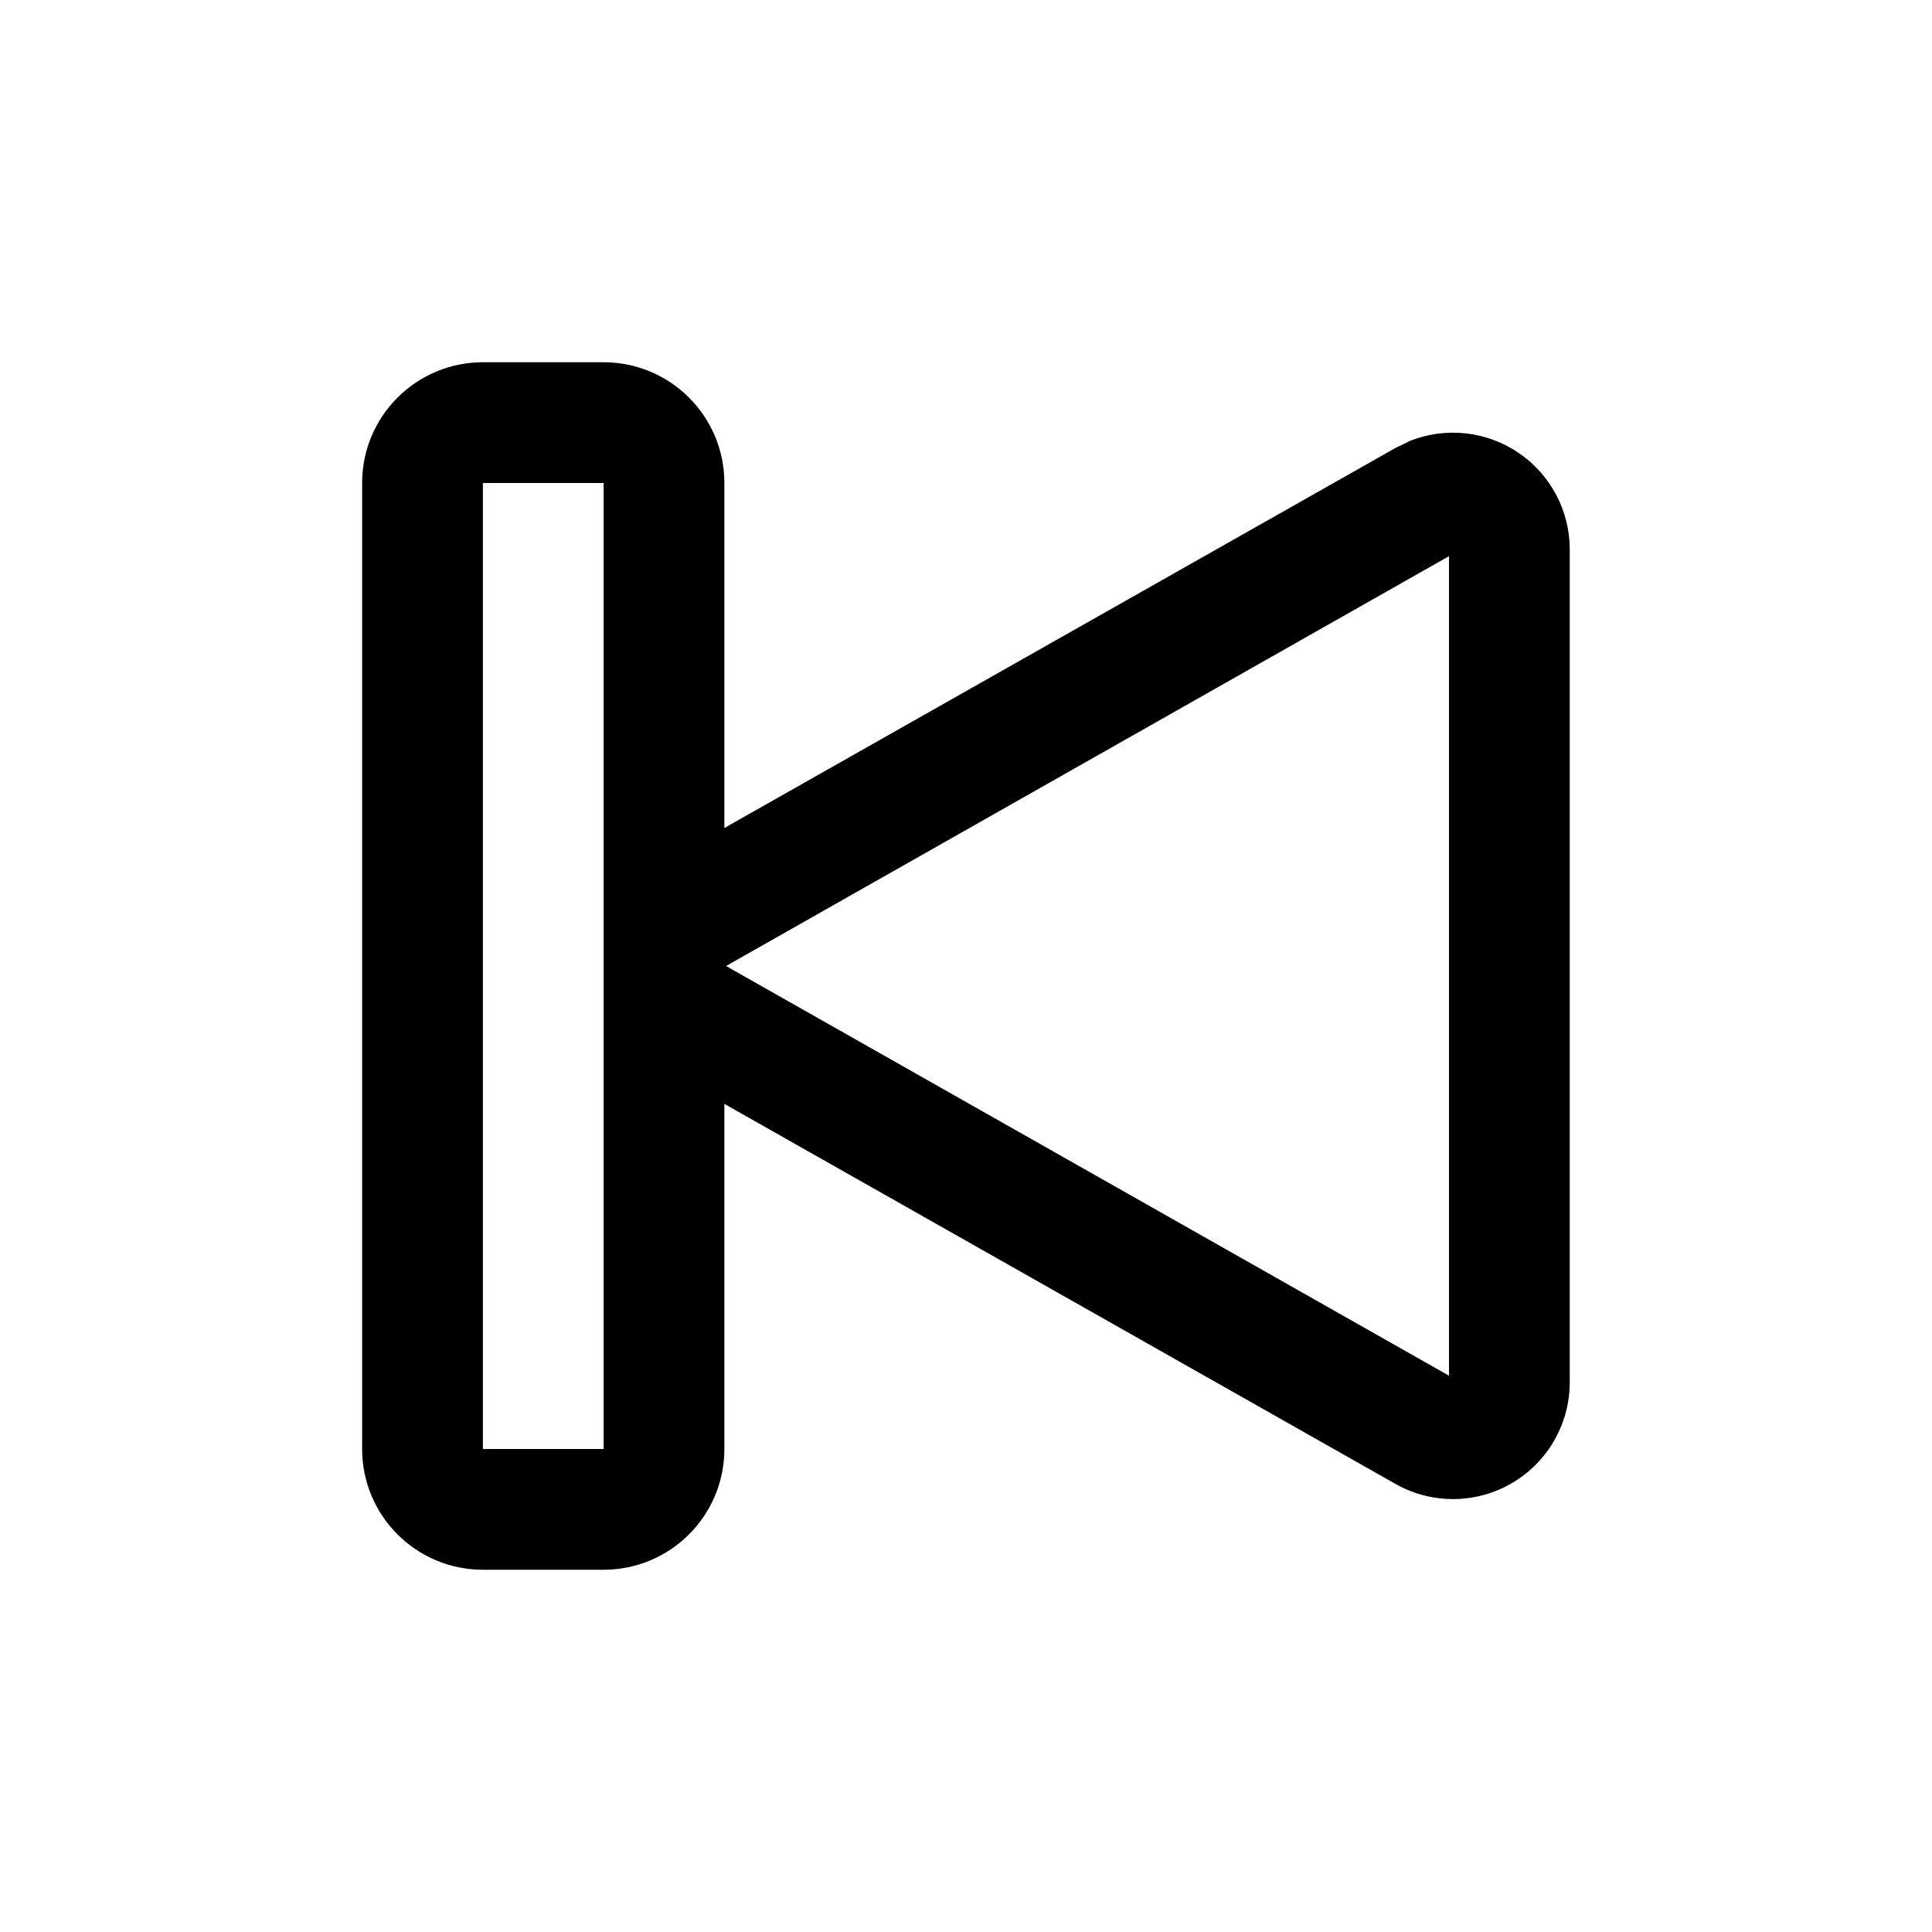
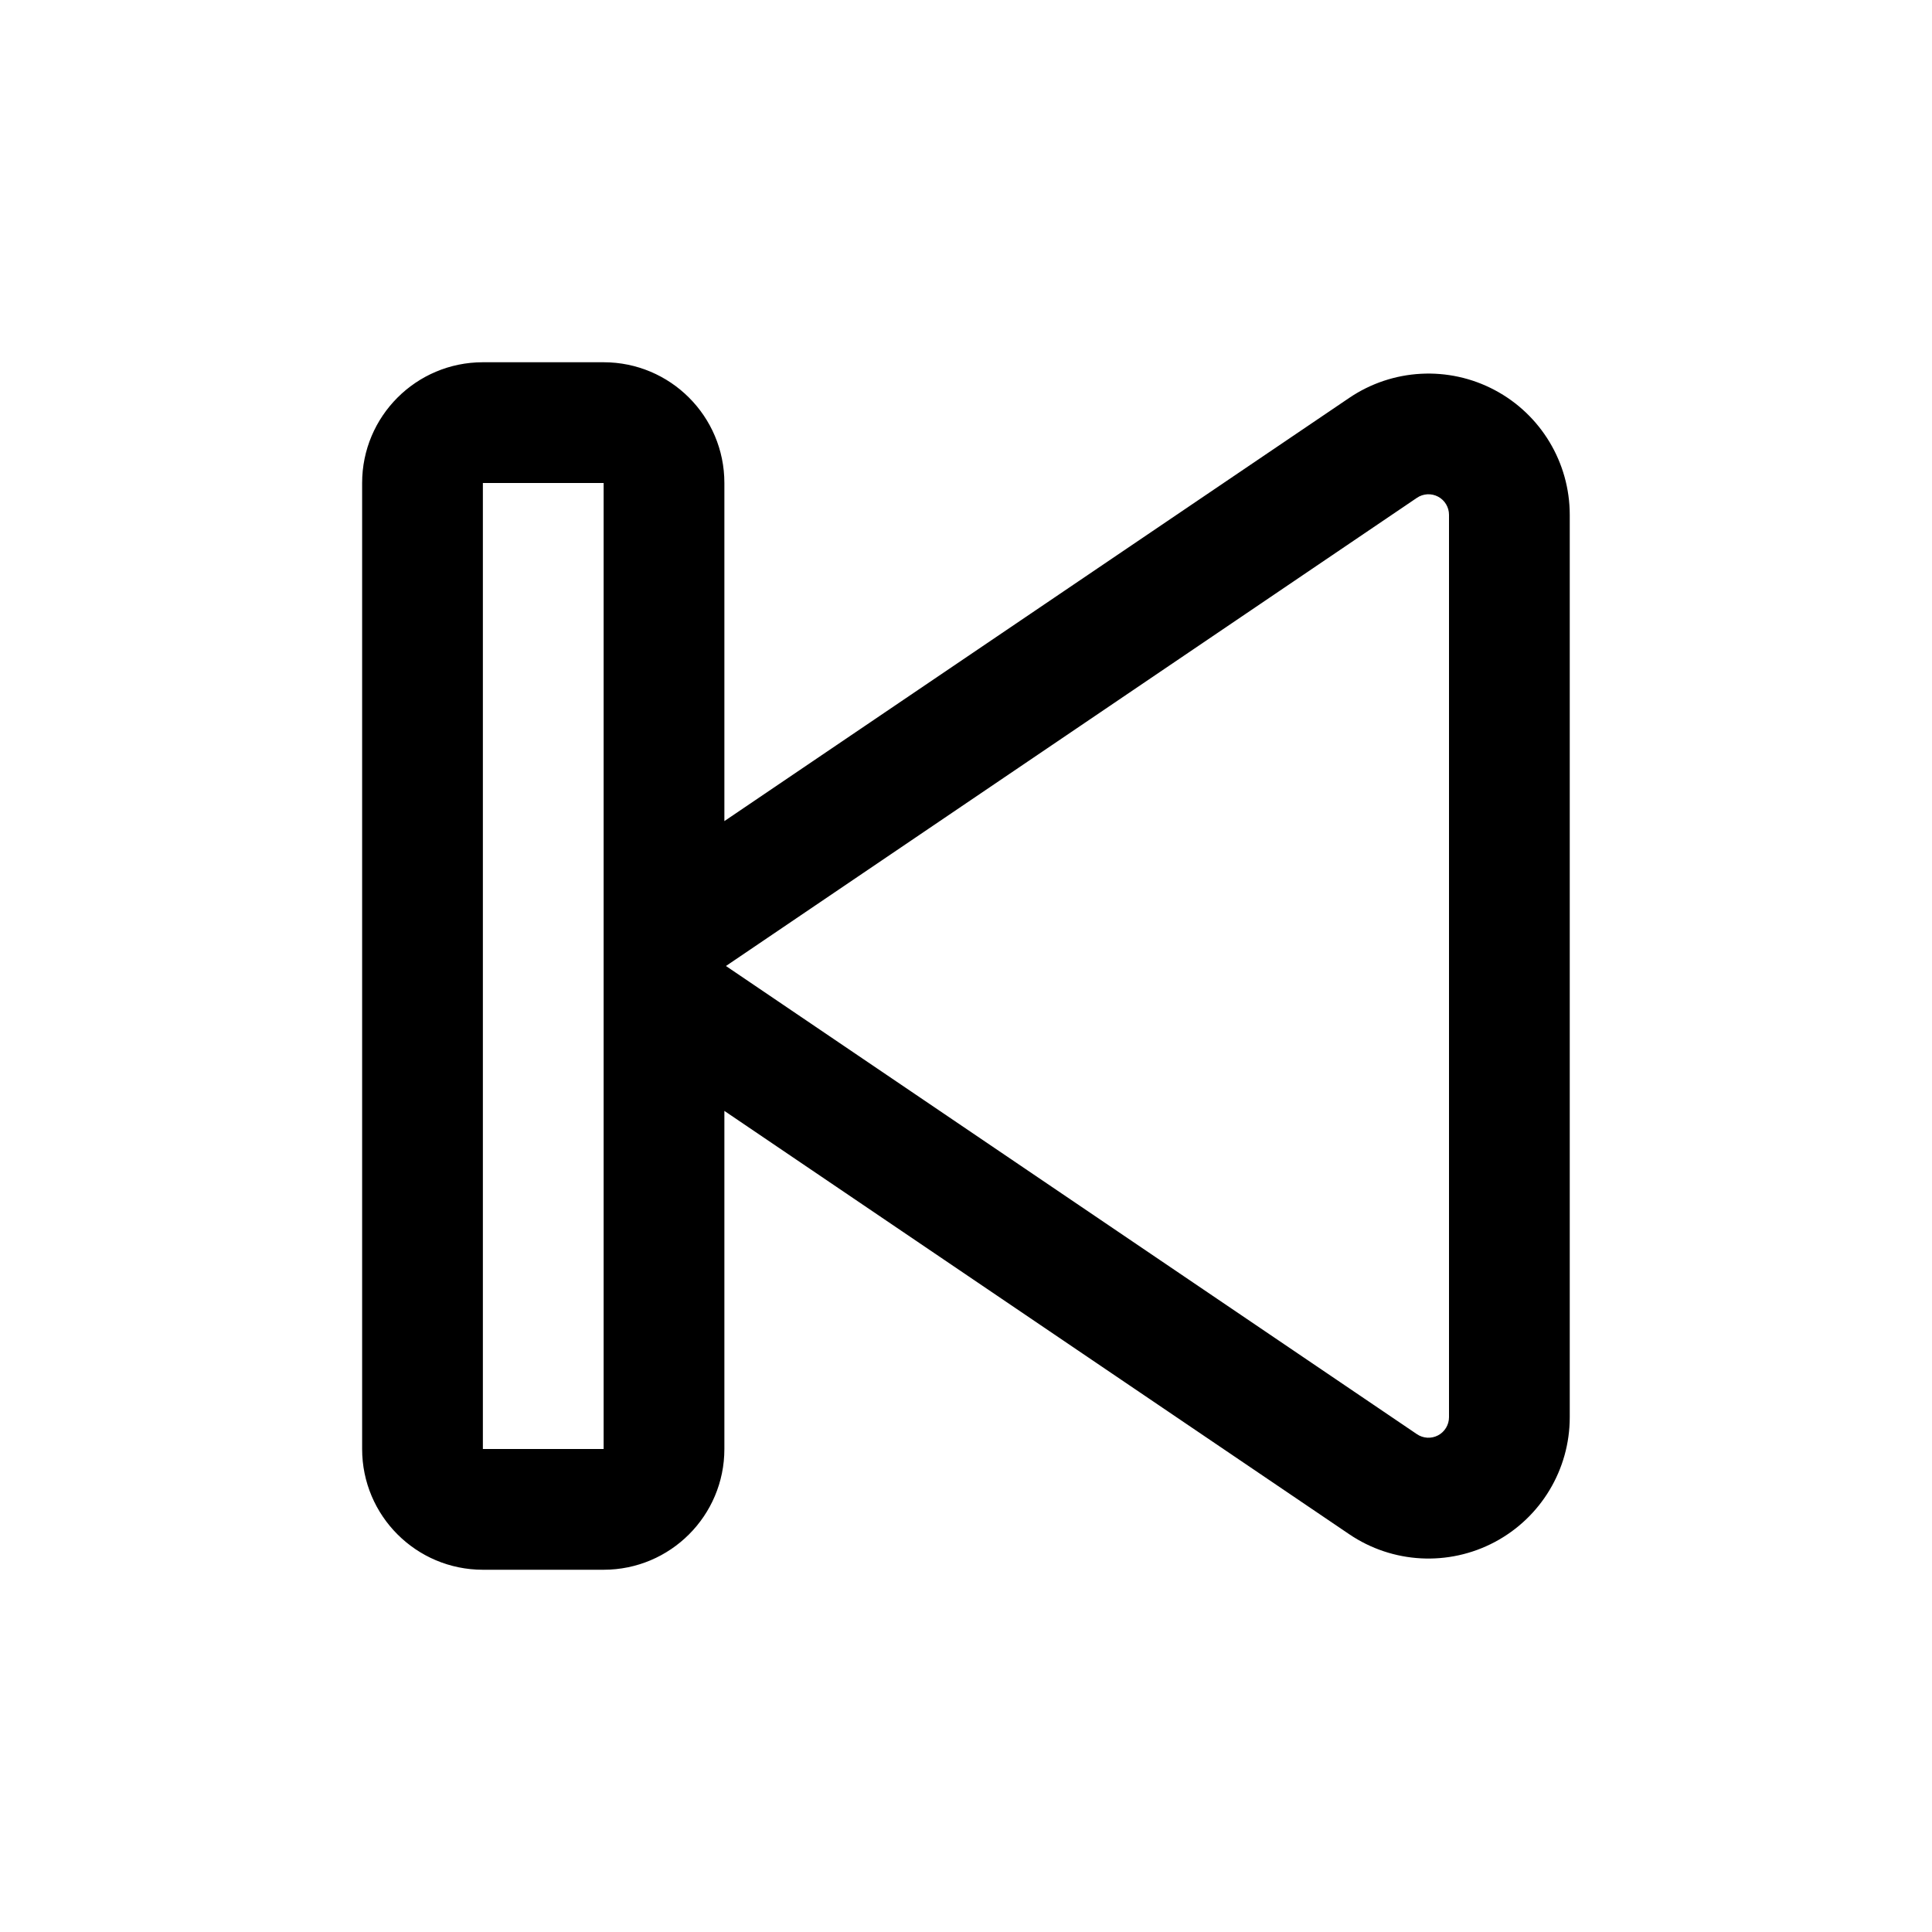
<svg xmlns="http://www.w3.org/2000/svg" width="16" height="16" fill="none" viewBox="0 0 16 16">
-   <path fill="currentColor" d="M4.999 3a1 1 0 0 1 1 1v2.857l5.559-3.148.122-.059a.967.967 0 0 1 1.32.9v6.9a.967.967 0 0 1-1.442.84L5.999 9.142V12a1 1 0 0 1-1 1h-1a1 1 0 0 1-1-1V4a1 1 0 0 1 1-1zm-1 9h1V4h-1zm2.014-4L12 11.393V4.606z" />
+   <path fill="currentColor" d="M4.999 3a1 1 0 0 1 1 1v2.8l5.175-3.505A1.17 1.17 0 0 1 13 4.264v7.473a1.17 1.17 0 0 1-1.826.969L5.999 9.2V12a1 1 0 0 1-1 1h-1a1 1 0 0 1-1-1V4a1 1 0 0 1 1-1zm-1 9h1V4h-1zM12 4.264a.17.17 0 0 0-.266-.141L6.012 8l5.722 3.877a.17.17 0 0 0 .266-.14z" />
</svg>
